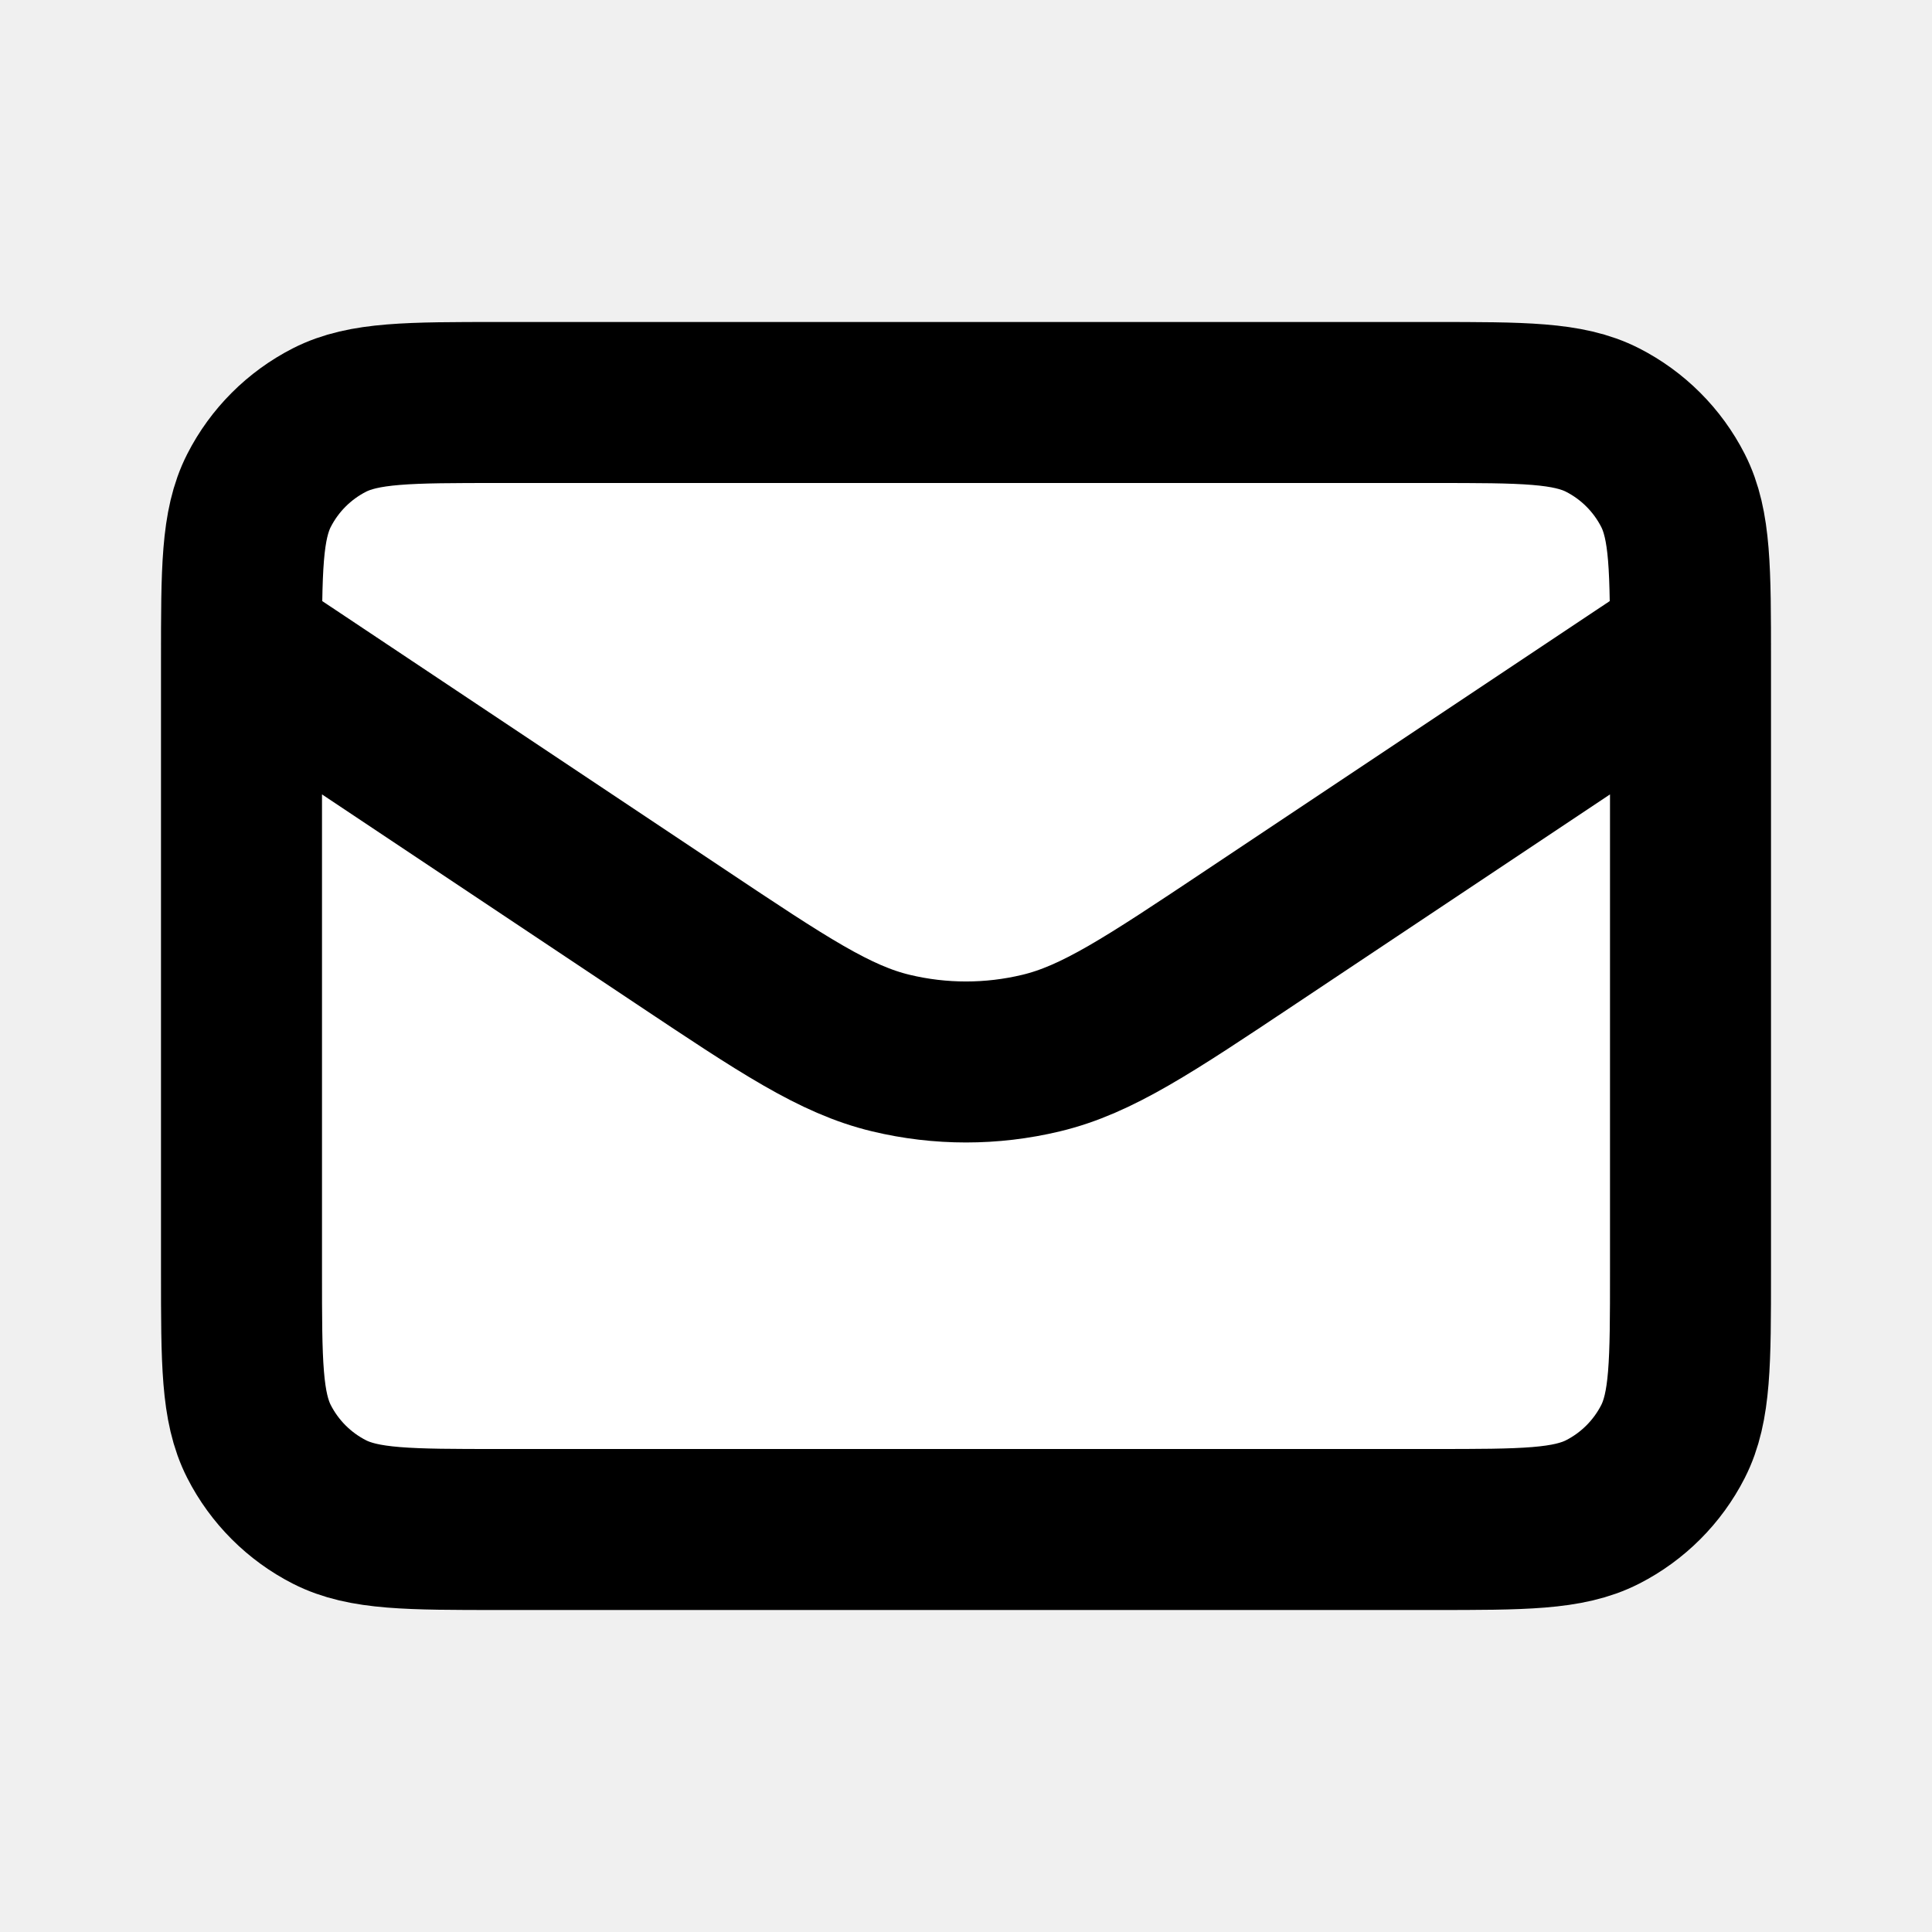
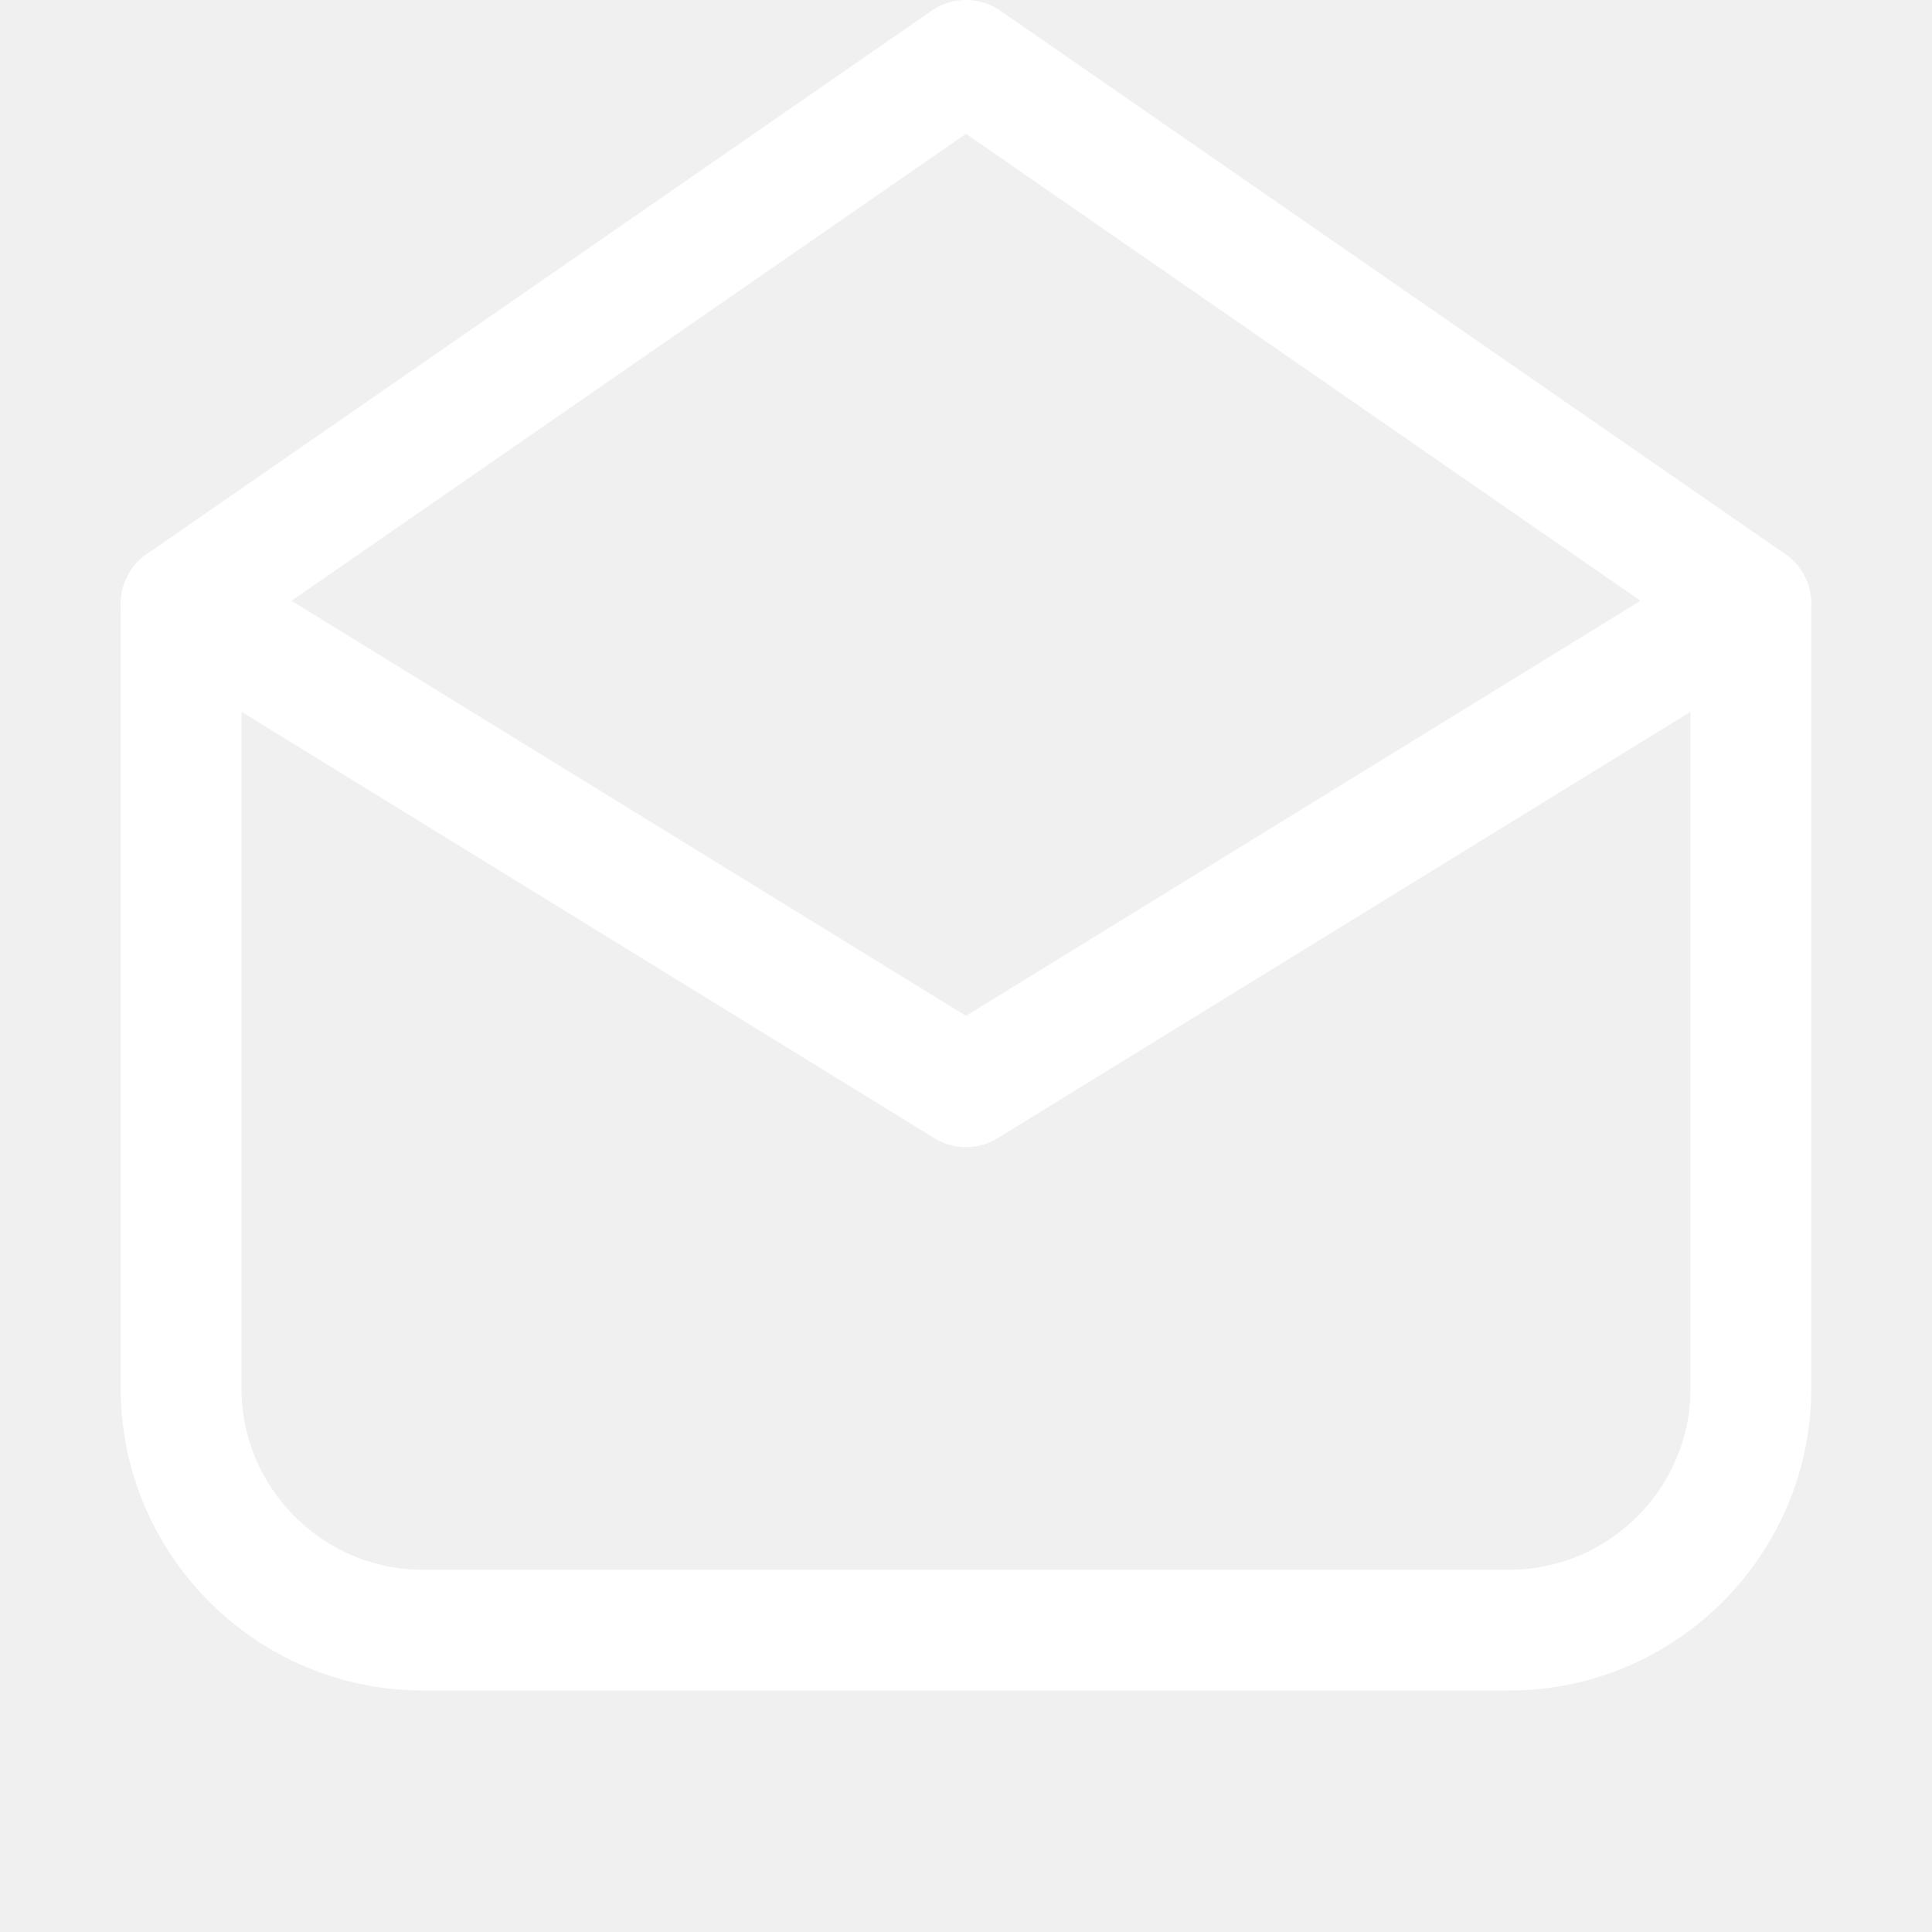
- <svg xmlns="http://www.w3.org/2000/svg" width="800rem" height="800rem" viewBox="0 0 24 24" fill="#FFFFFF">
-   <path d="M3 8L8.45 11.633C9.733 12.489 10.374 12.916 11.068 13.082C11.681 13.229 12.319 13.229 12.932 13.082C13.626 12.916 14.267 12.489 15.55 11.633L21 8M6.2 19H17.8C18.92 19 19.48 19 19.908 18.782C20.284 18.59 20.59 18.284 20.782 17.908C21 17.48 21 16.92 21 15.8V8.2C21 7.08 21 6.52 20.782 6.092C20.59 5.716 20.284 5.41 19.908 5.218C19.48 5 18.92 5 17.8 5H6.2C5.08 5 4.52 5 4.092 5.218C3.716 5.41 3.41 5.716 3.218 6.092C3 6.52 3 7.08 3 8.2V15.8C3 16.92 3 17.48 3.218 17.908C3.41 18.284 3.716 18.59 4.092 18.782C4.52 19 5.08 19 6.2 19Z" stroke="#000000" stroke-width="2" stroke-linecap="round" stroke-linejoin="round" />
+ <svg xmlns="http://www.w3.org/2000/svg" version="1.1" id="Icons" viewBox="0 0 32 32" xml:space="preserve" fill="#ffffff">
+   <g id="SVGRepo_bgCarrier" stroke-width="0" />
+   <g id="SVGRepo_tracerCarrier" stroke-linecap="round" stroke-linejoin="round" />
+   <g id="SVGRepo_iconCarrier">
+     <style type="text/css"> .st0{fill:none;stroke:#ffffff;stroke-width:2;stroke-linecap:round;stroke-linejoin:round;stroke-miterlimit:10;} .st1{fill:none;stroke:#ffffff;stroke-width:2;stroke-linejoin:round;stroke-miterlimit:10;} </style>
+     <polyline class="st0" points="3,10 16,18 29,10 " />
+     <path class="st0" d="M29,10v13c0,2.2-1.8,4-4,4H7c-2.2,0-4-1.8-4-4V10l13-9L29,10z" />
+   </g>
</svg>
